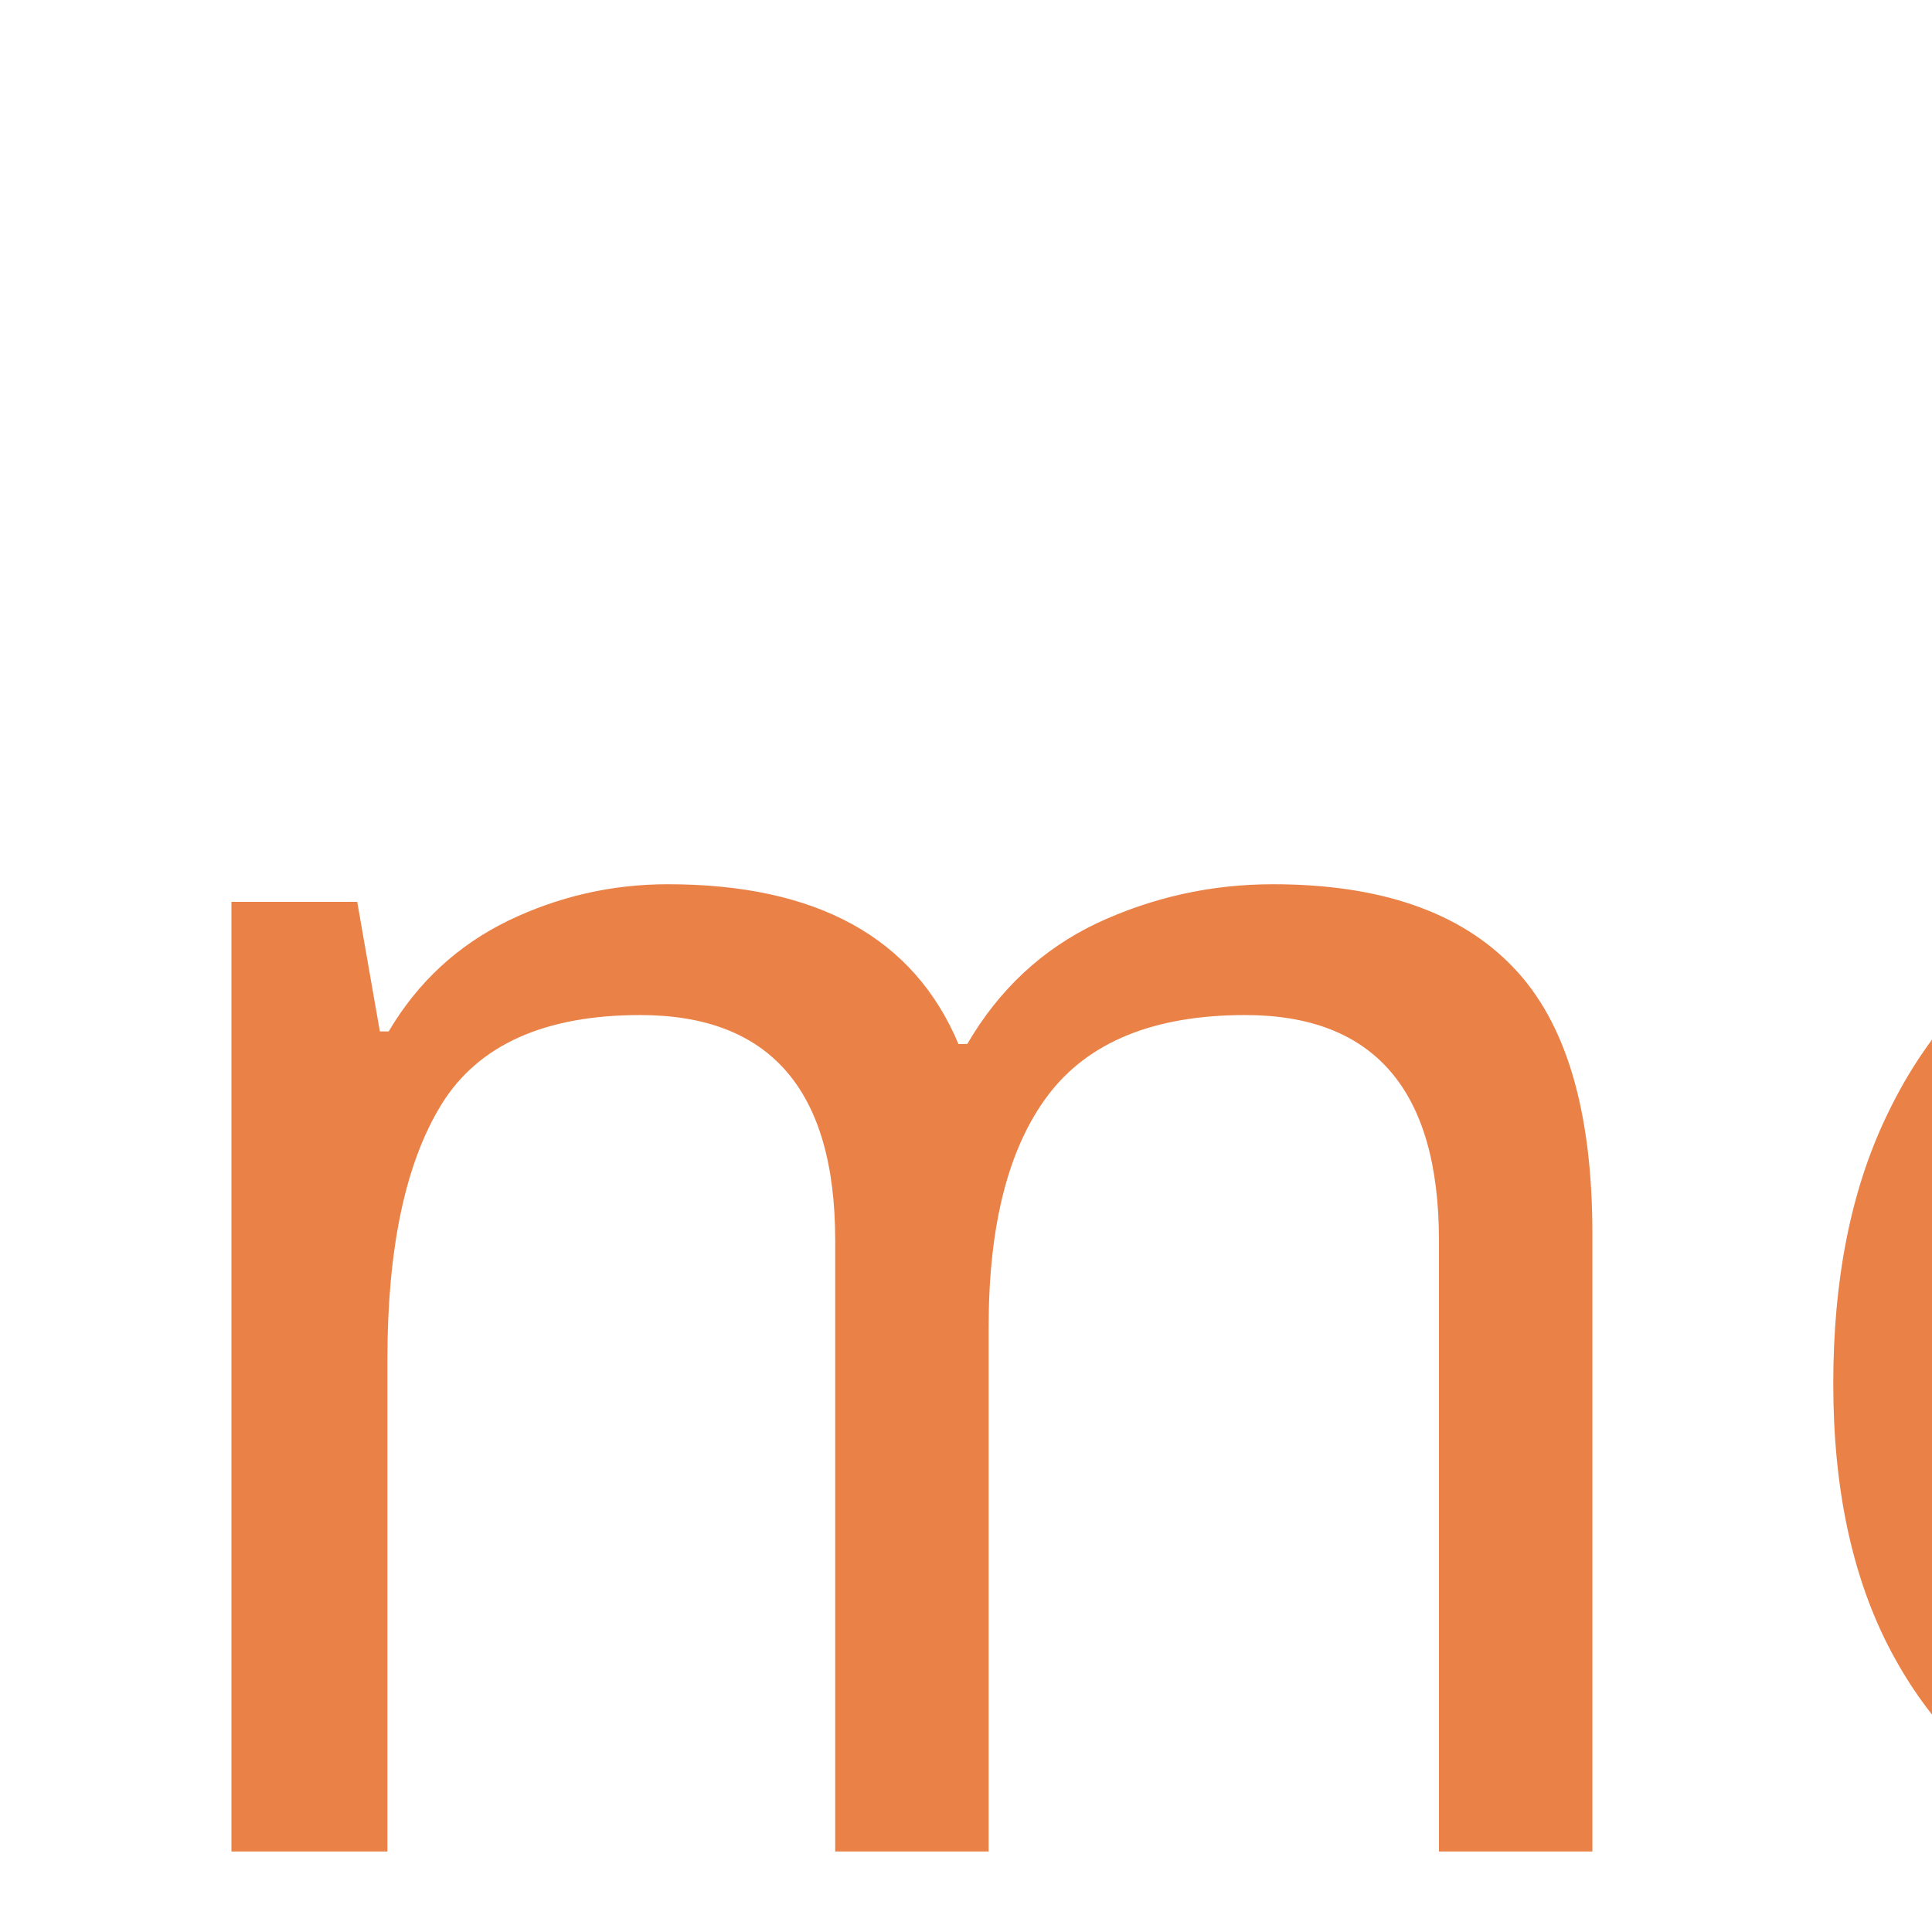
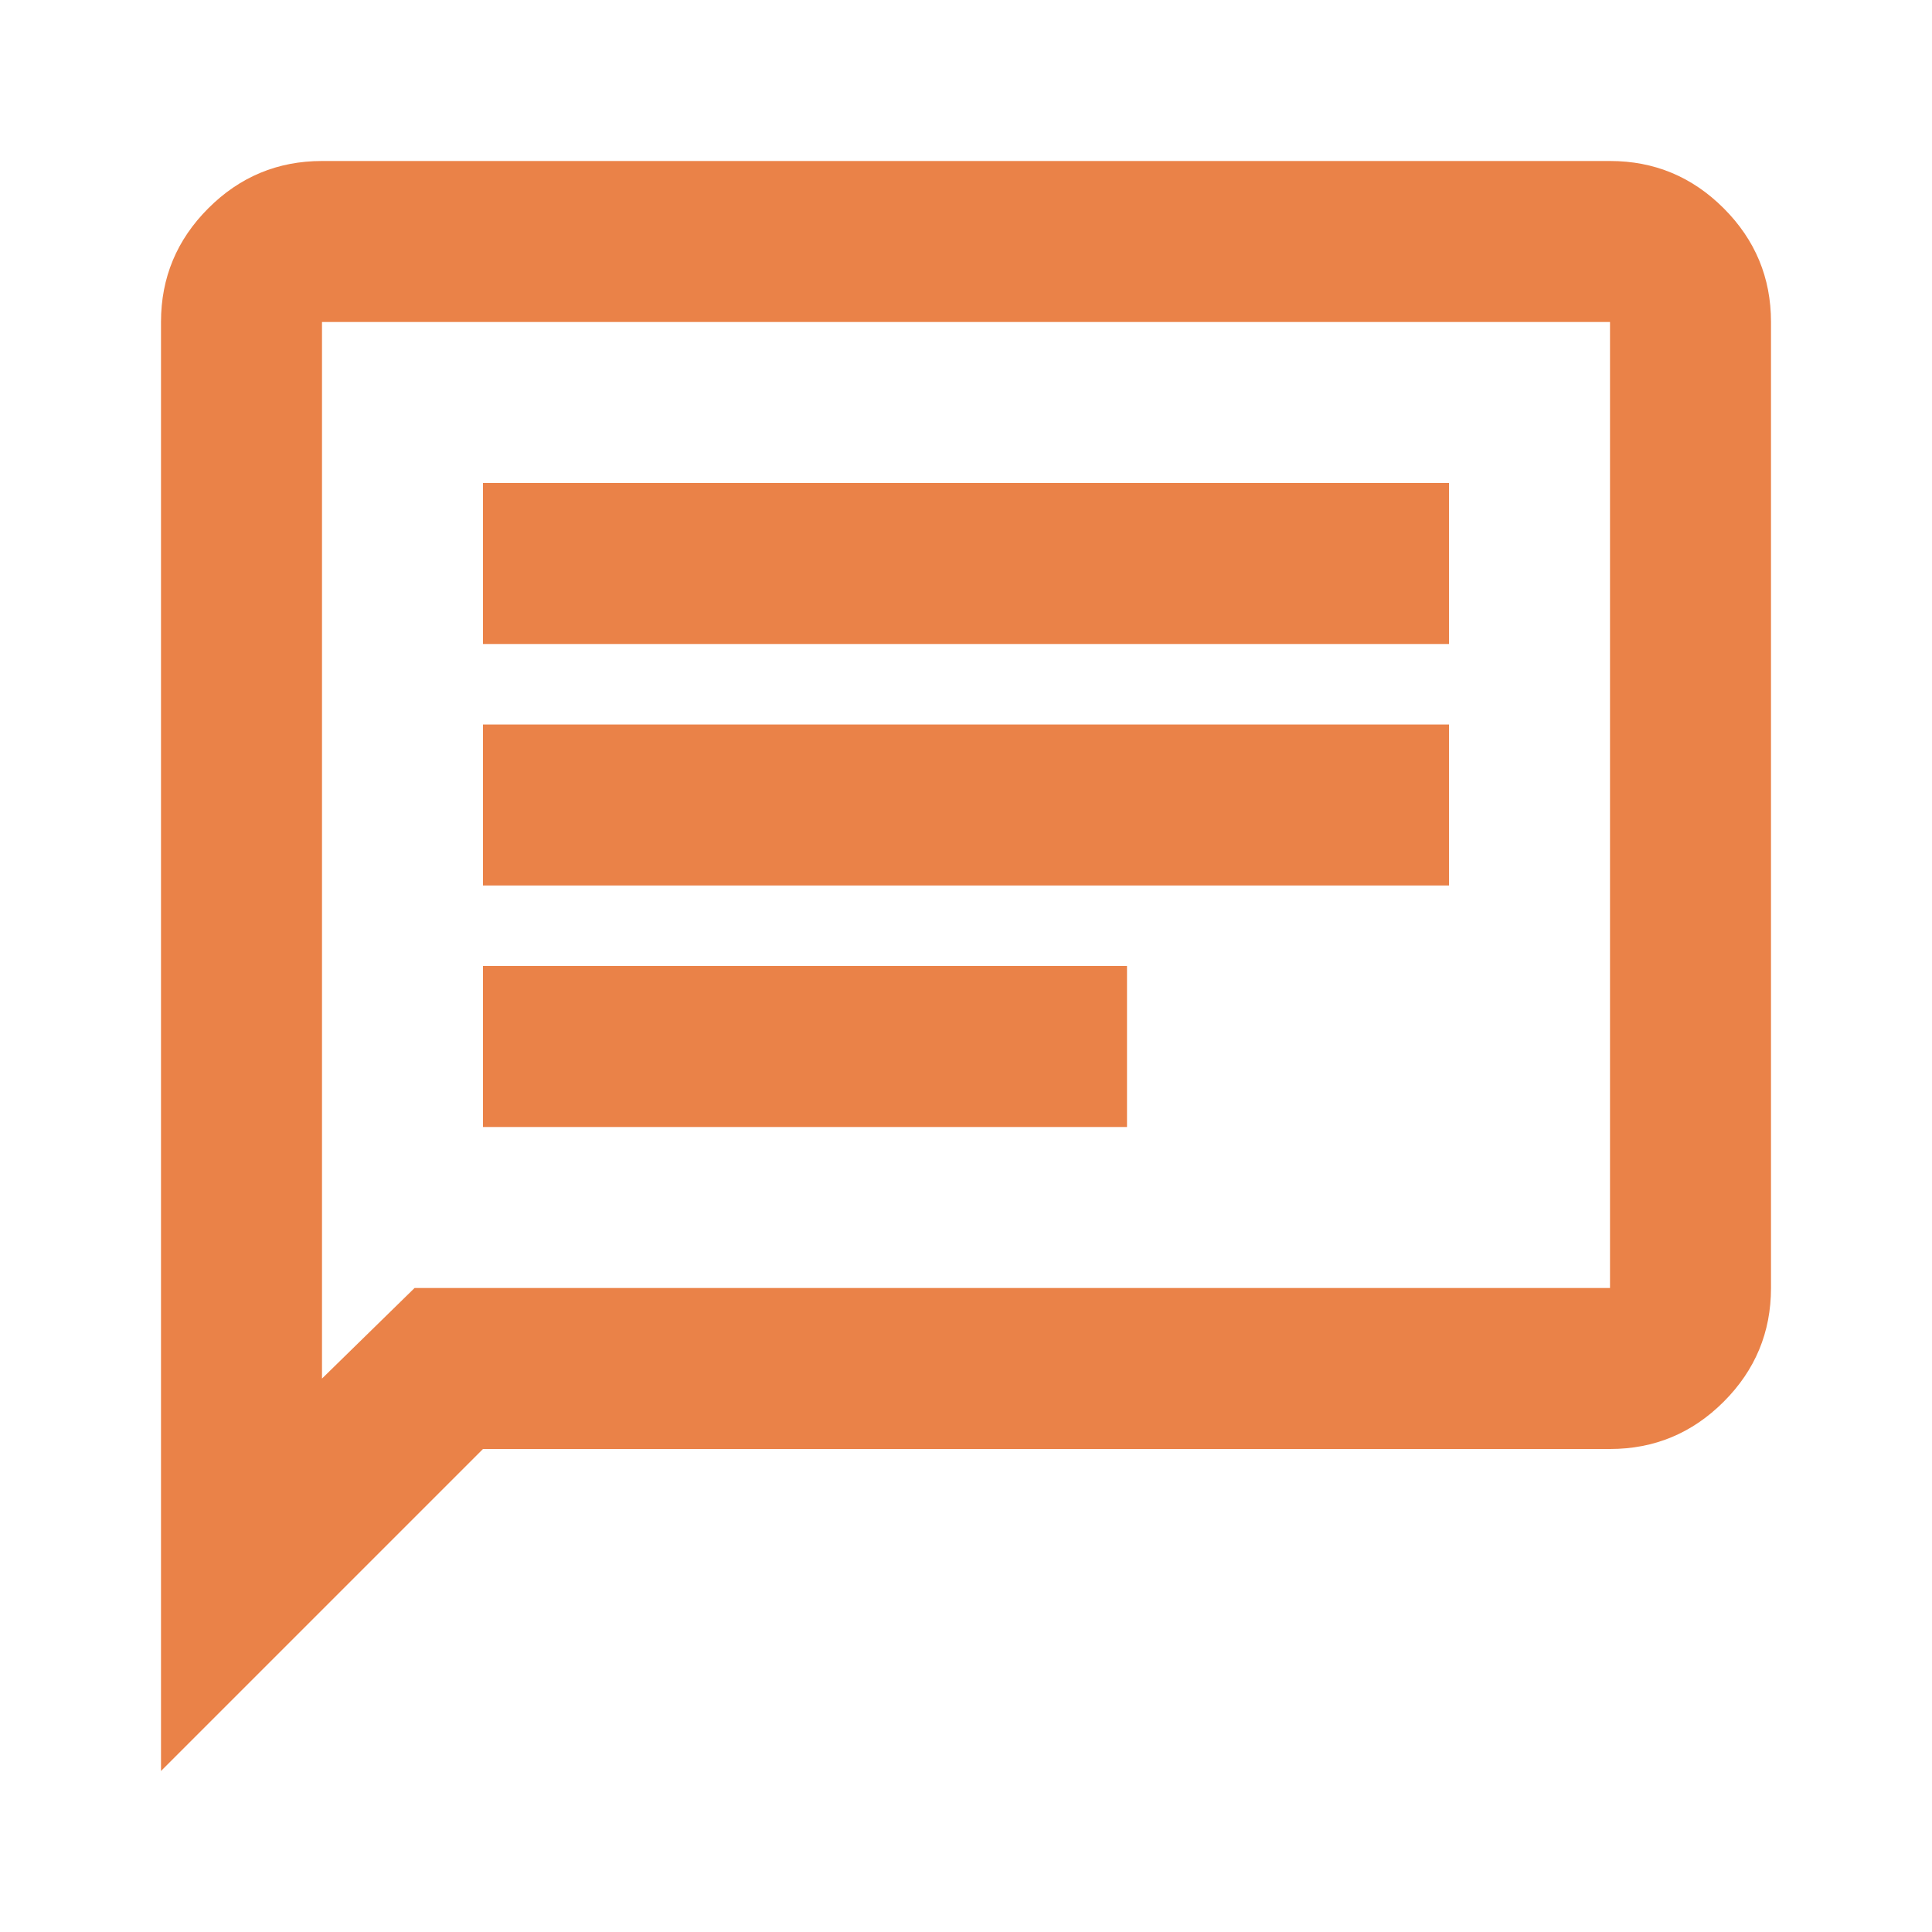
- <svg xmlns="http://www.w3.org/2000/svg" width="24" height="24" viewBox="0 0 24 24">
-   <text id="message" transform="translate(1 23)" fill="#ea8248" stroke="rgba(0,0,0,0)" stroke-width="1" font-size="22" font-family="MaterialIcons-Regular, Material Icons">
-     <tspan x="0" y="0">message</tspan>
-   </text>
+ <svg xmlns="http://www.w3.org/2000/svg" height="24" viewBox="0 -960 960 960" width="24">
+   <path fill="#EA8248" d="M240-400h320v-80H240v80Zm0-120h480v-80H240v80Zm0-120h480v-80H240v80ZM80-80v-720q0-33 23.5-56.5T160-880h640q33 0 56.5 23.5T880-800v480q0 33-23.5 56.5T800-240H240L80-80Zm126-240h594v-480H160v525l46-45Zm-46 0v-480 480Z" />
</svg>
